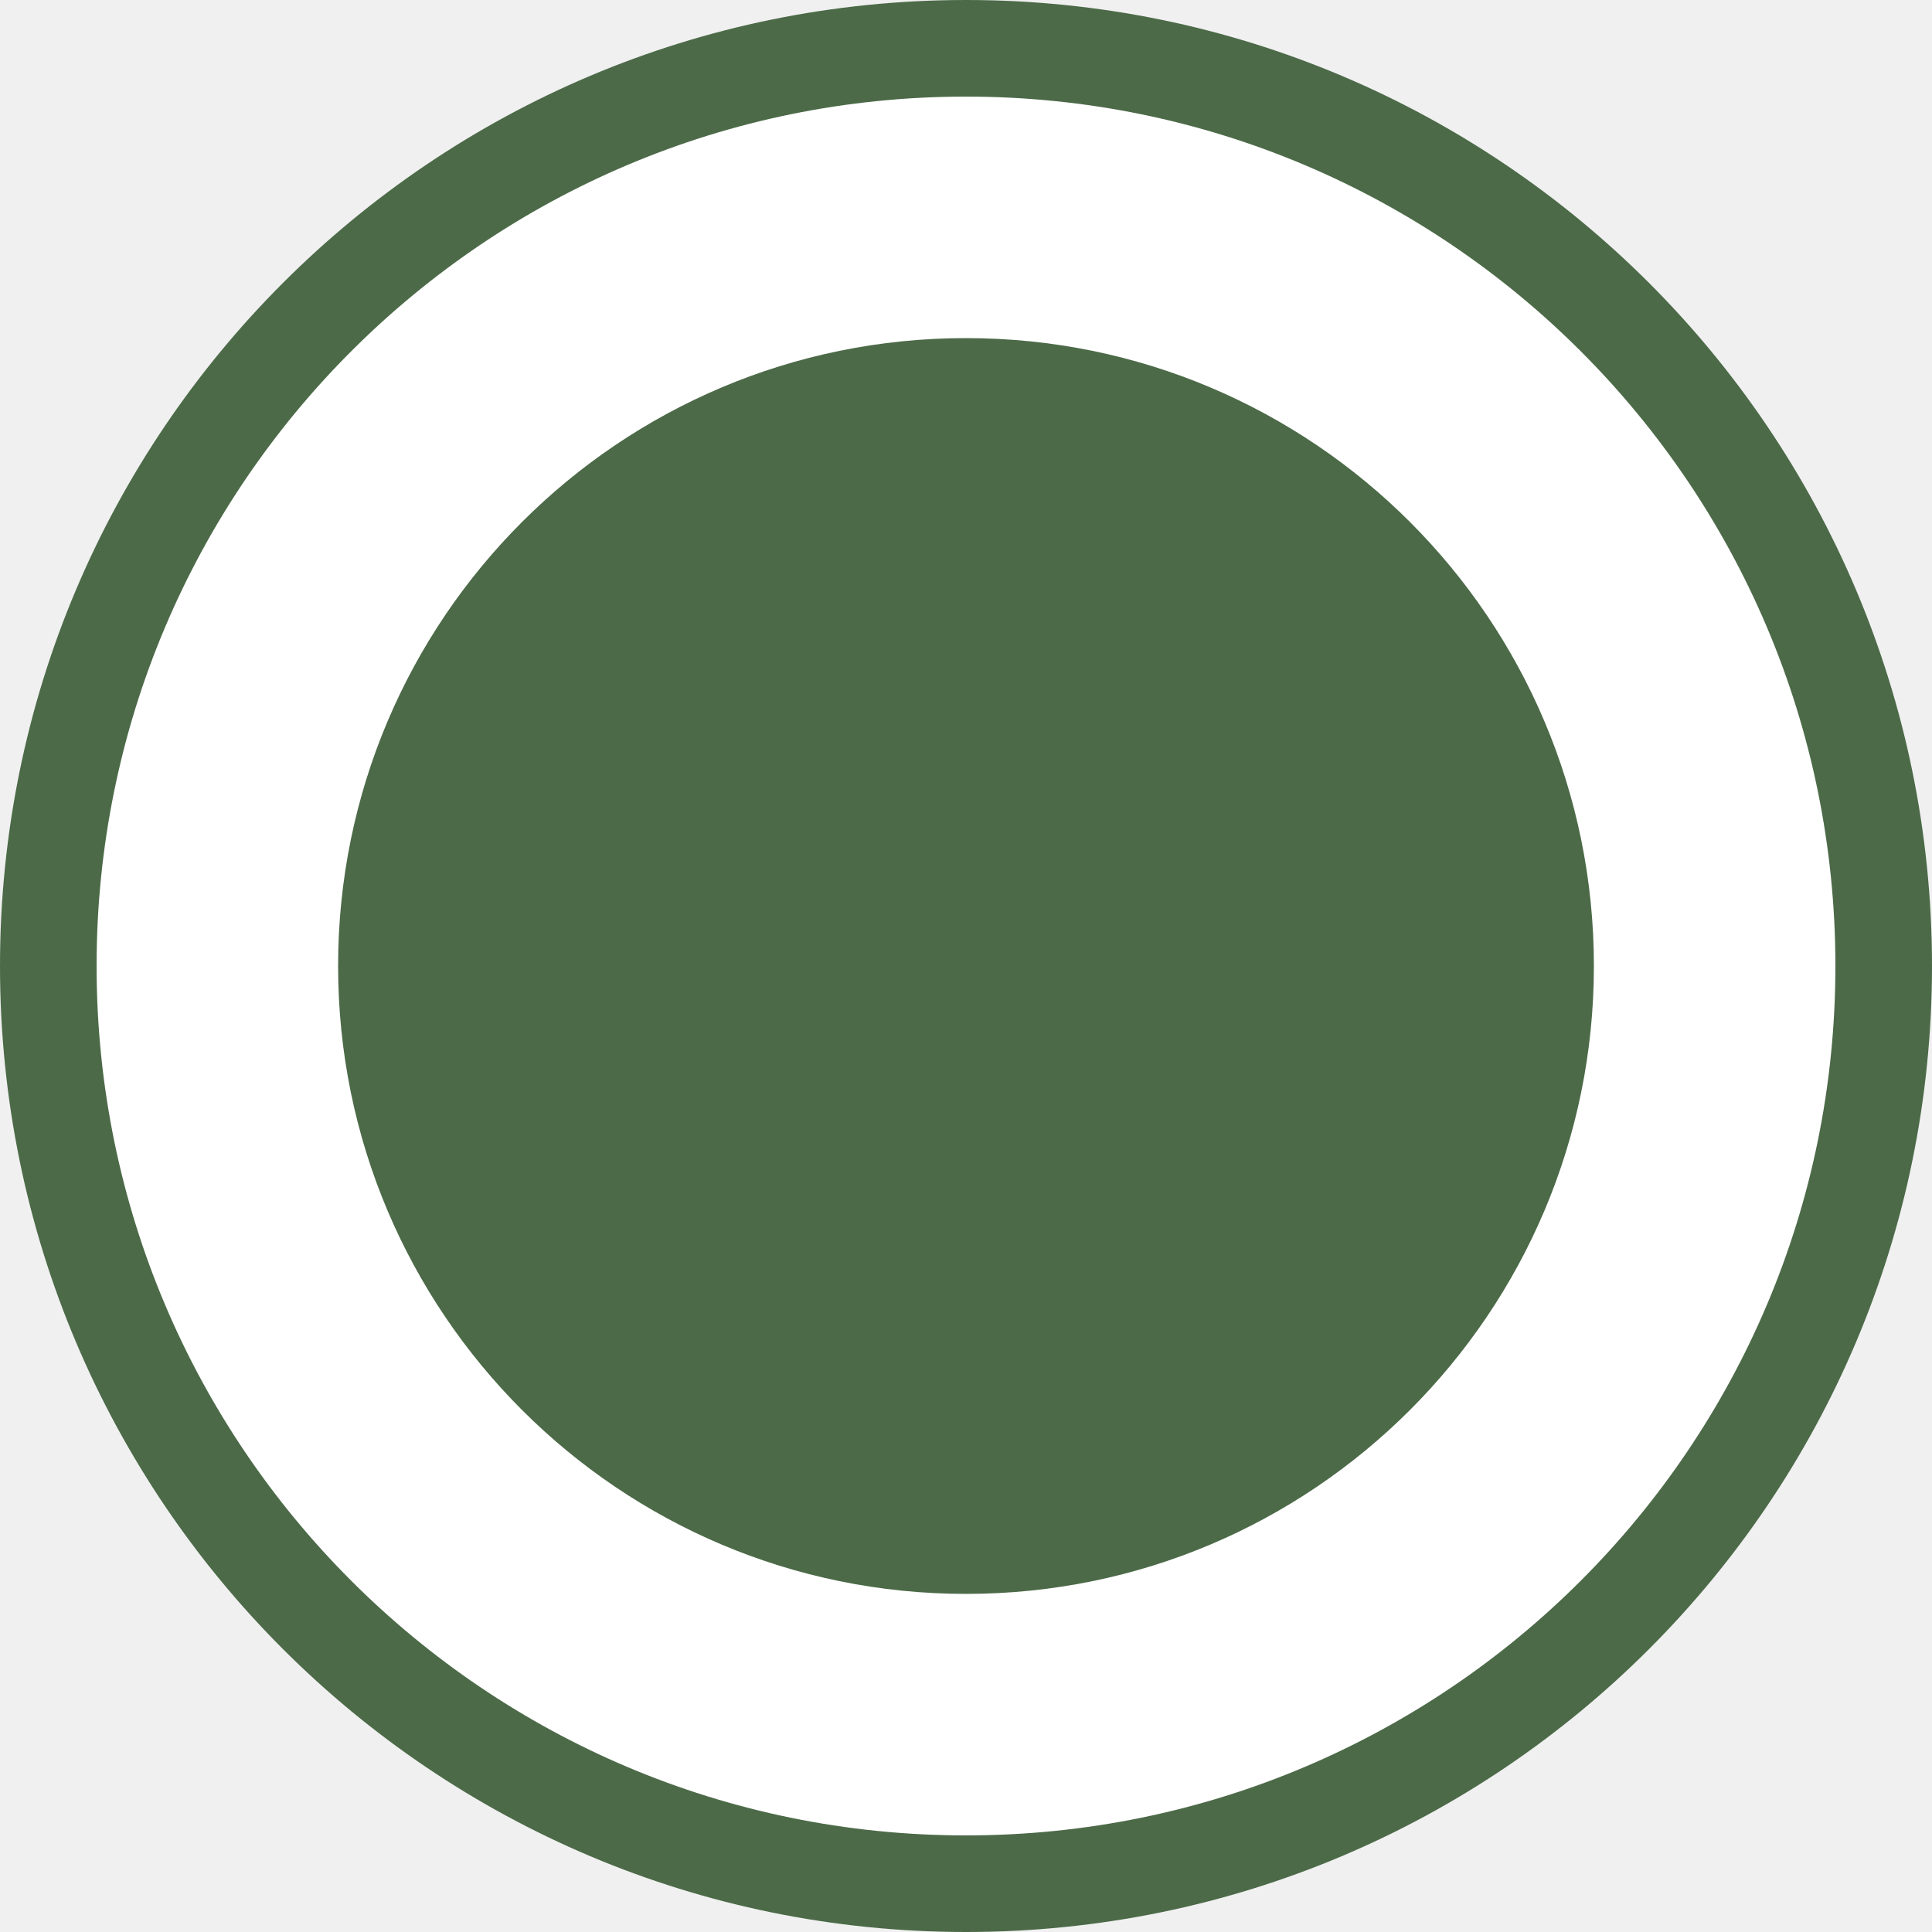
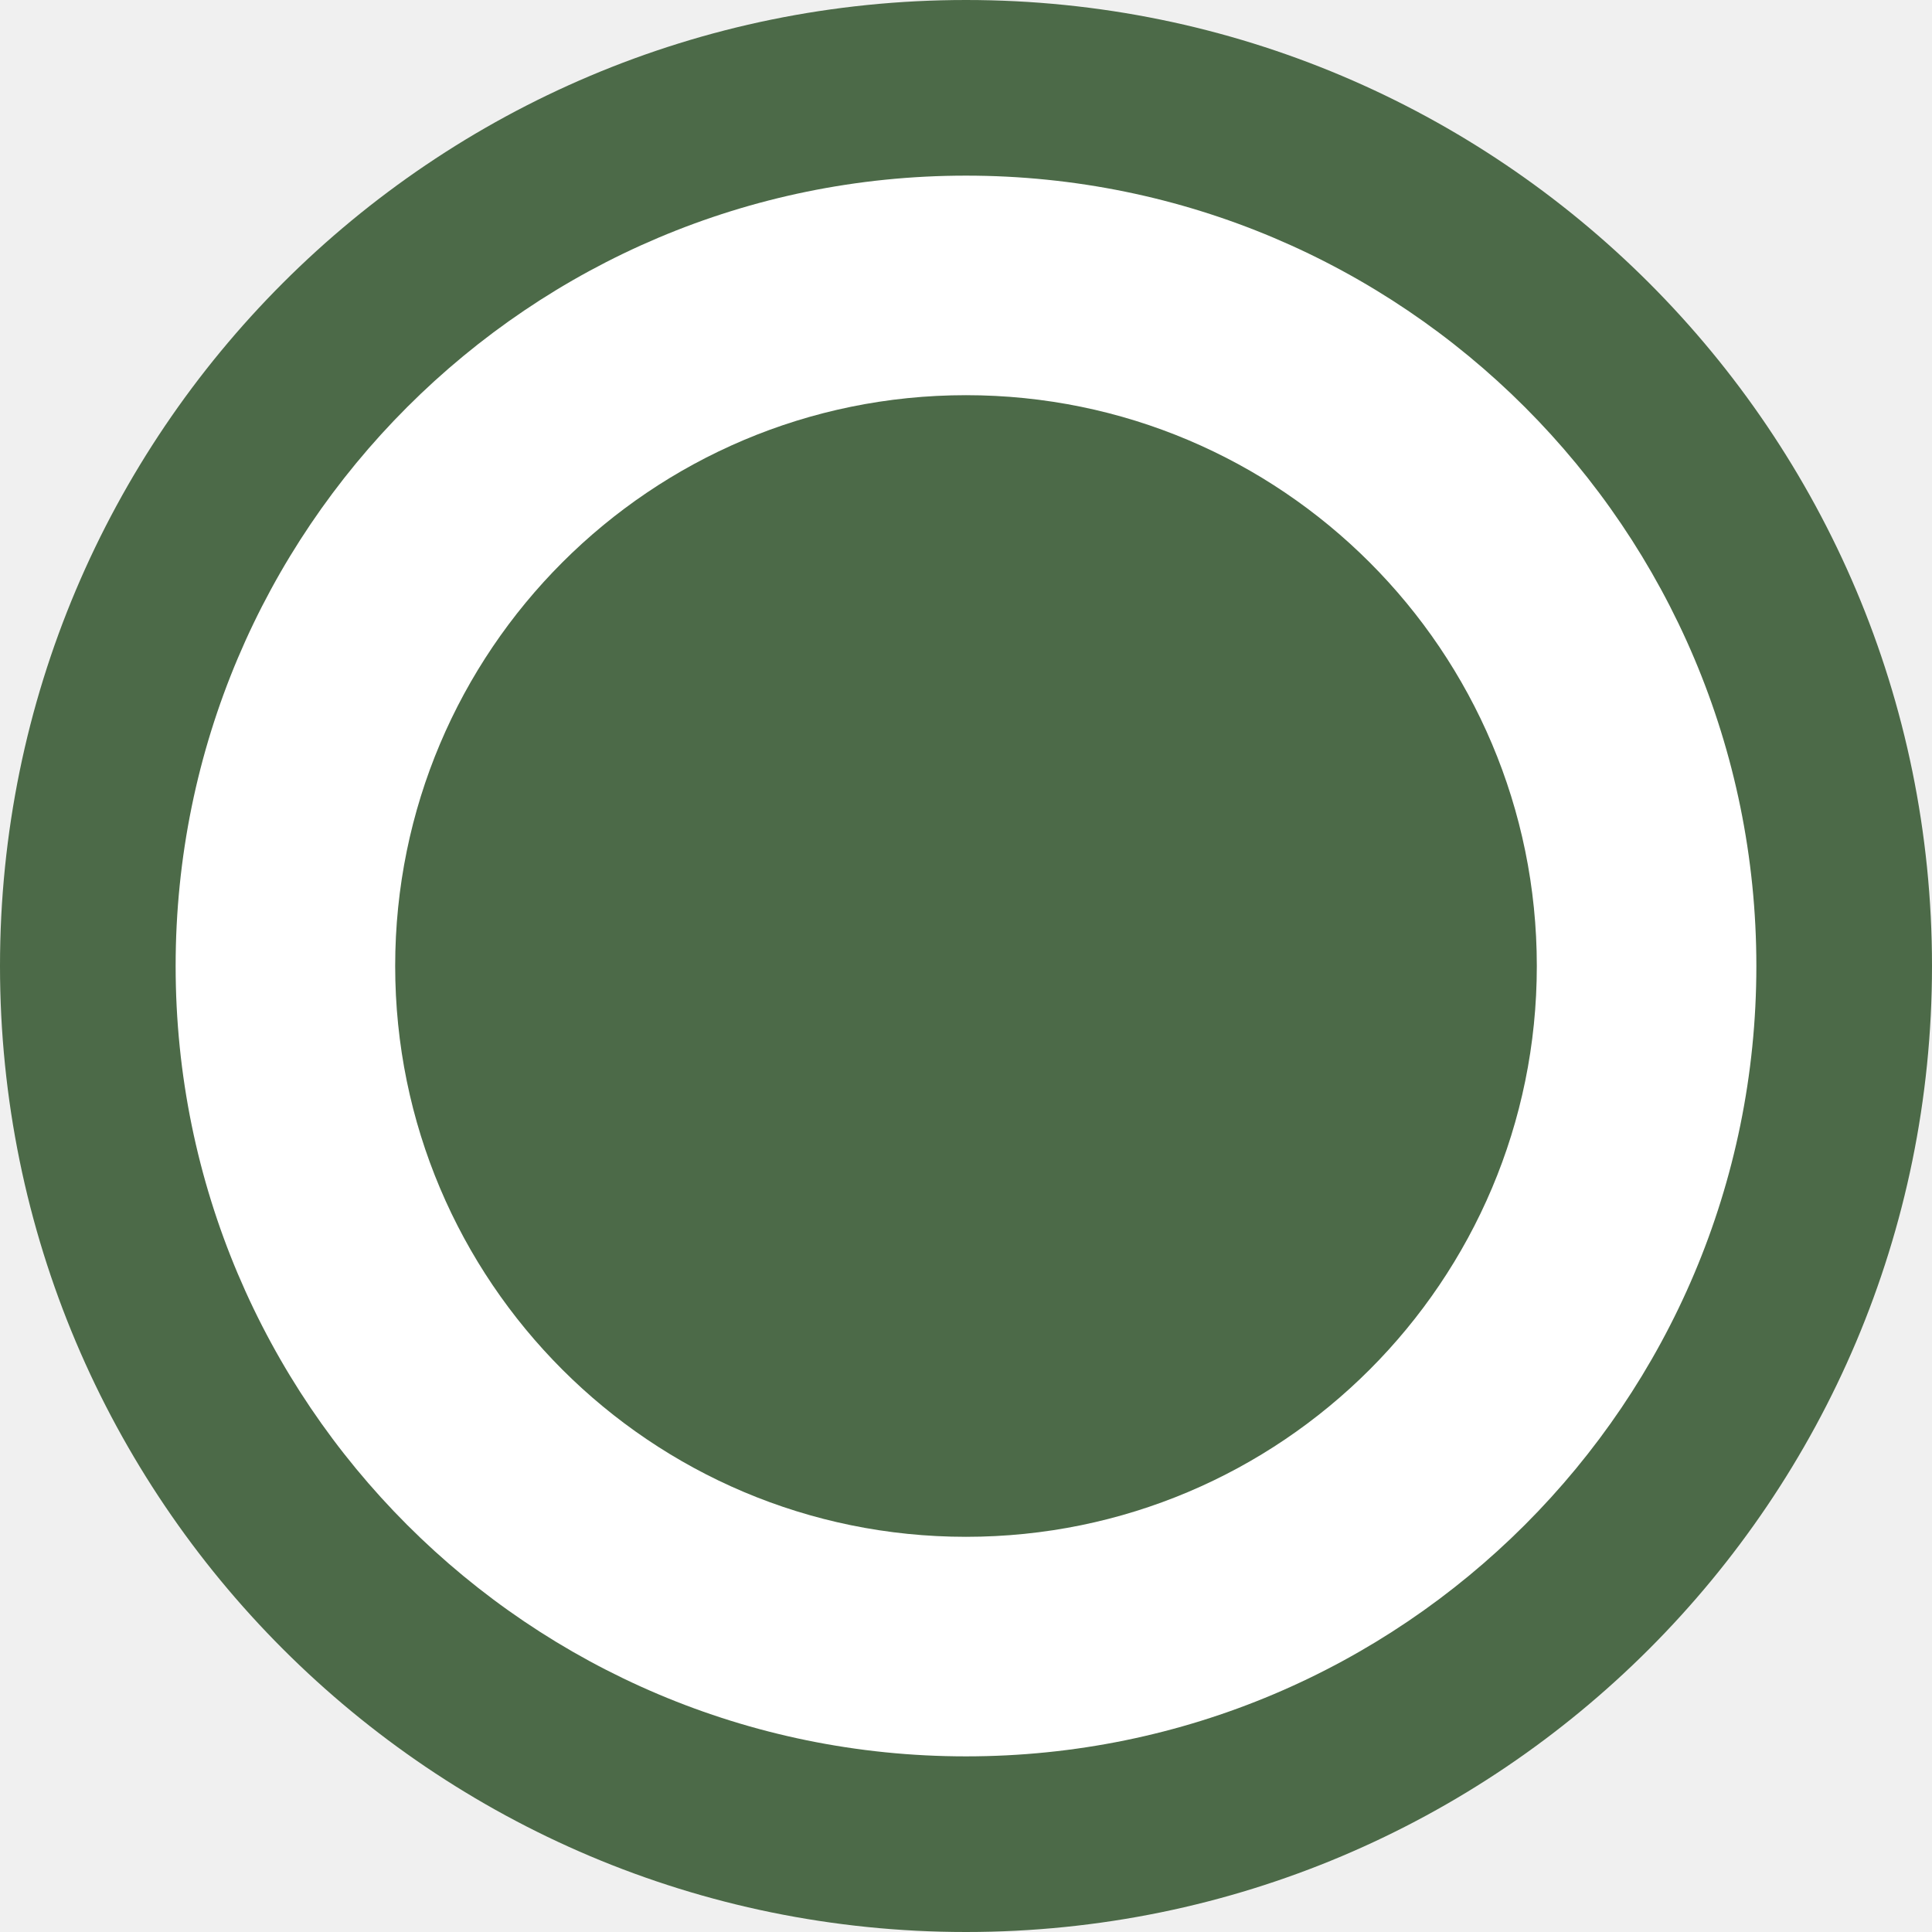
- <svg xmlns="http://www.w3.org/2000/svg" preserveAspectRatio="none" overflow="visible" style="display: block;" width="20" height="20" viewBox="0 0 20 20" fill="none">
+ <svg xmlns="http://www.w3.org/2000/svg" preserveAspectRatio="none" overflow="visible" style="display: block;" width="22" height="22" viewBox="0 0 22 22" fill="none">
  <g id="WF3/Marker story">
-     <circle id="Ellipse_outer" cx="10" cy="10" r="10" fill="#4C6A48" />
-     <circle id="Ellipse" cx="10" cy="10" r="9" fill="white" />
-     <circle id="Ellipse_2" cx="10" cy="10" r="6.5" fill="#4C6A48" />
+     <circle id="Ellipse_outer" cx="11" cy="11" r="11" fill="#4C6A48" />
+     <circle id="Ellipse" cx="11" cy="11" r="9" fill="white" />
+     <circle id="Ellipse_2" cx="11" cy="11" r="6.5" fill="#4C6A48" />
  </g>
</svg>
